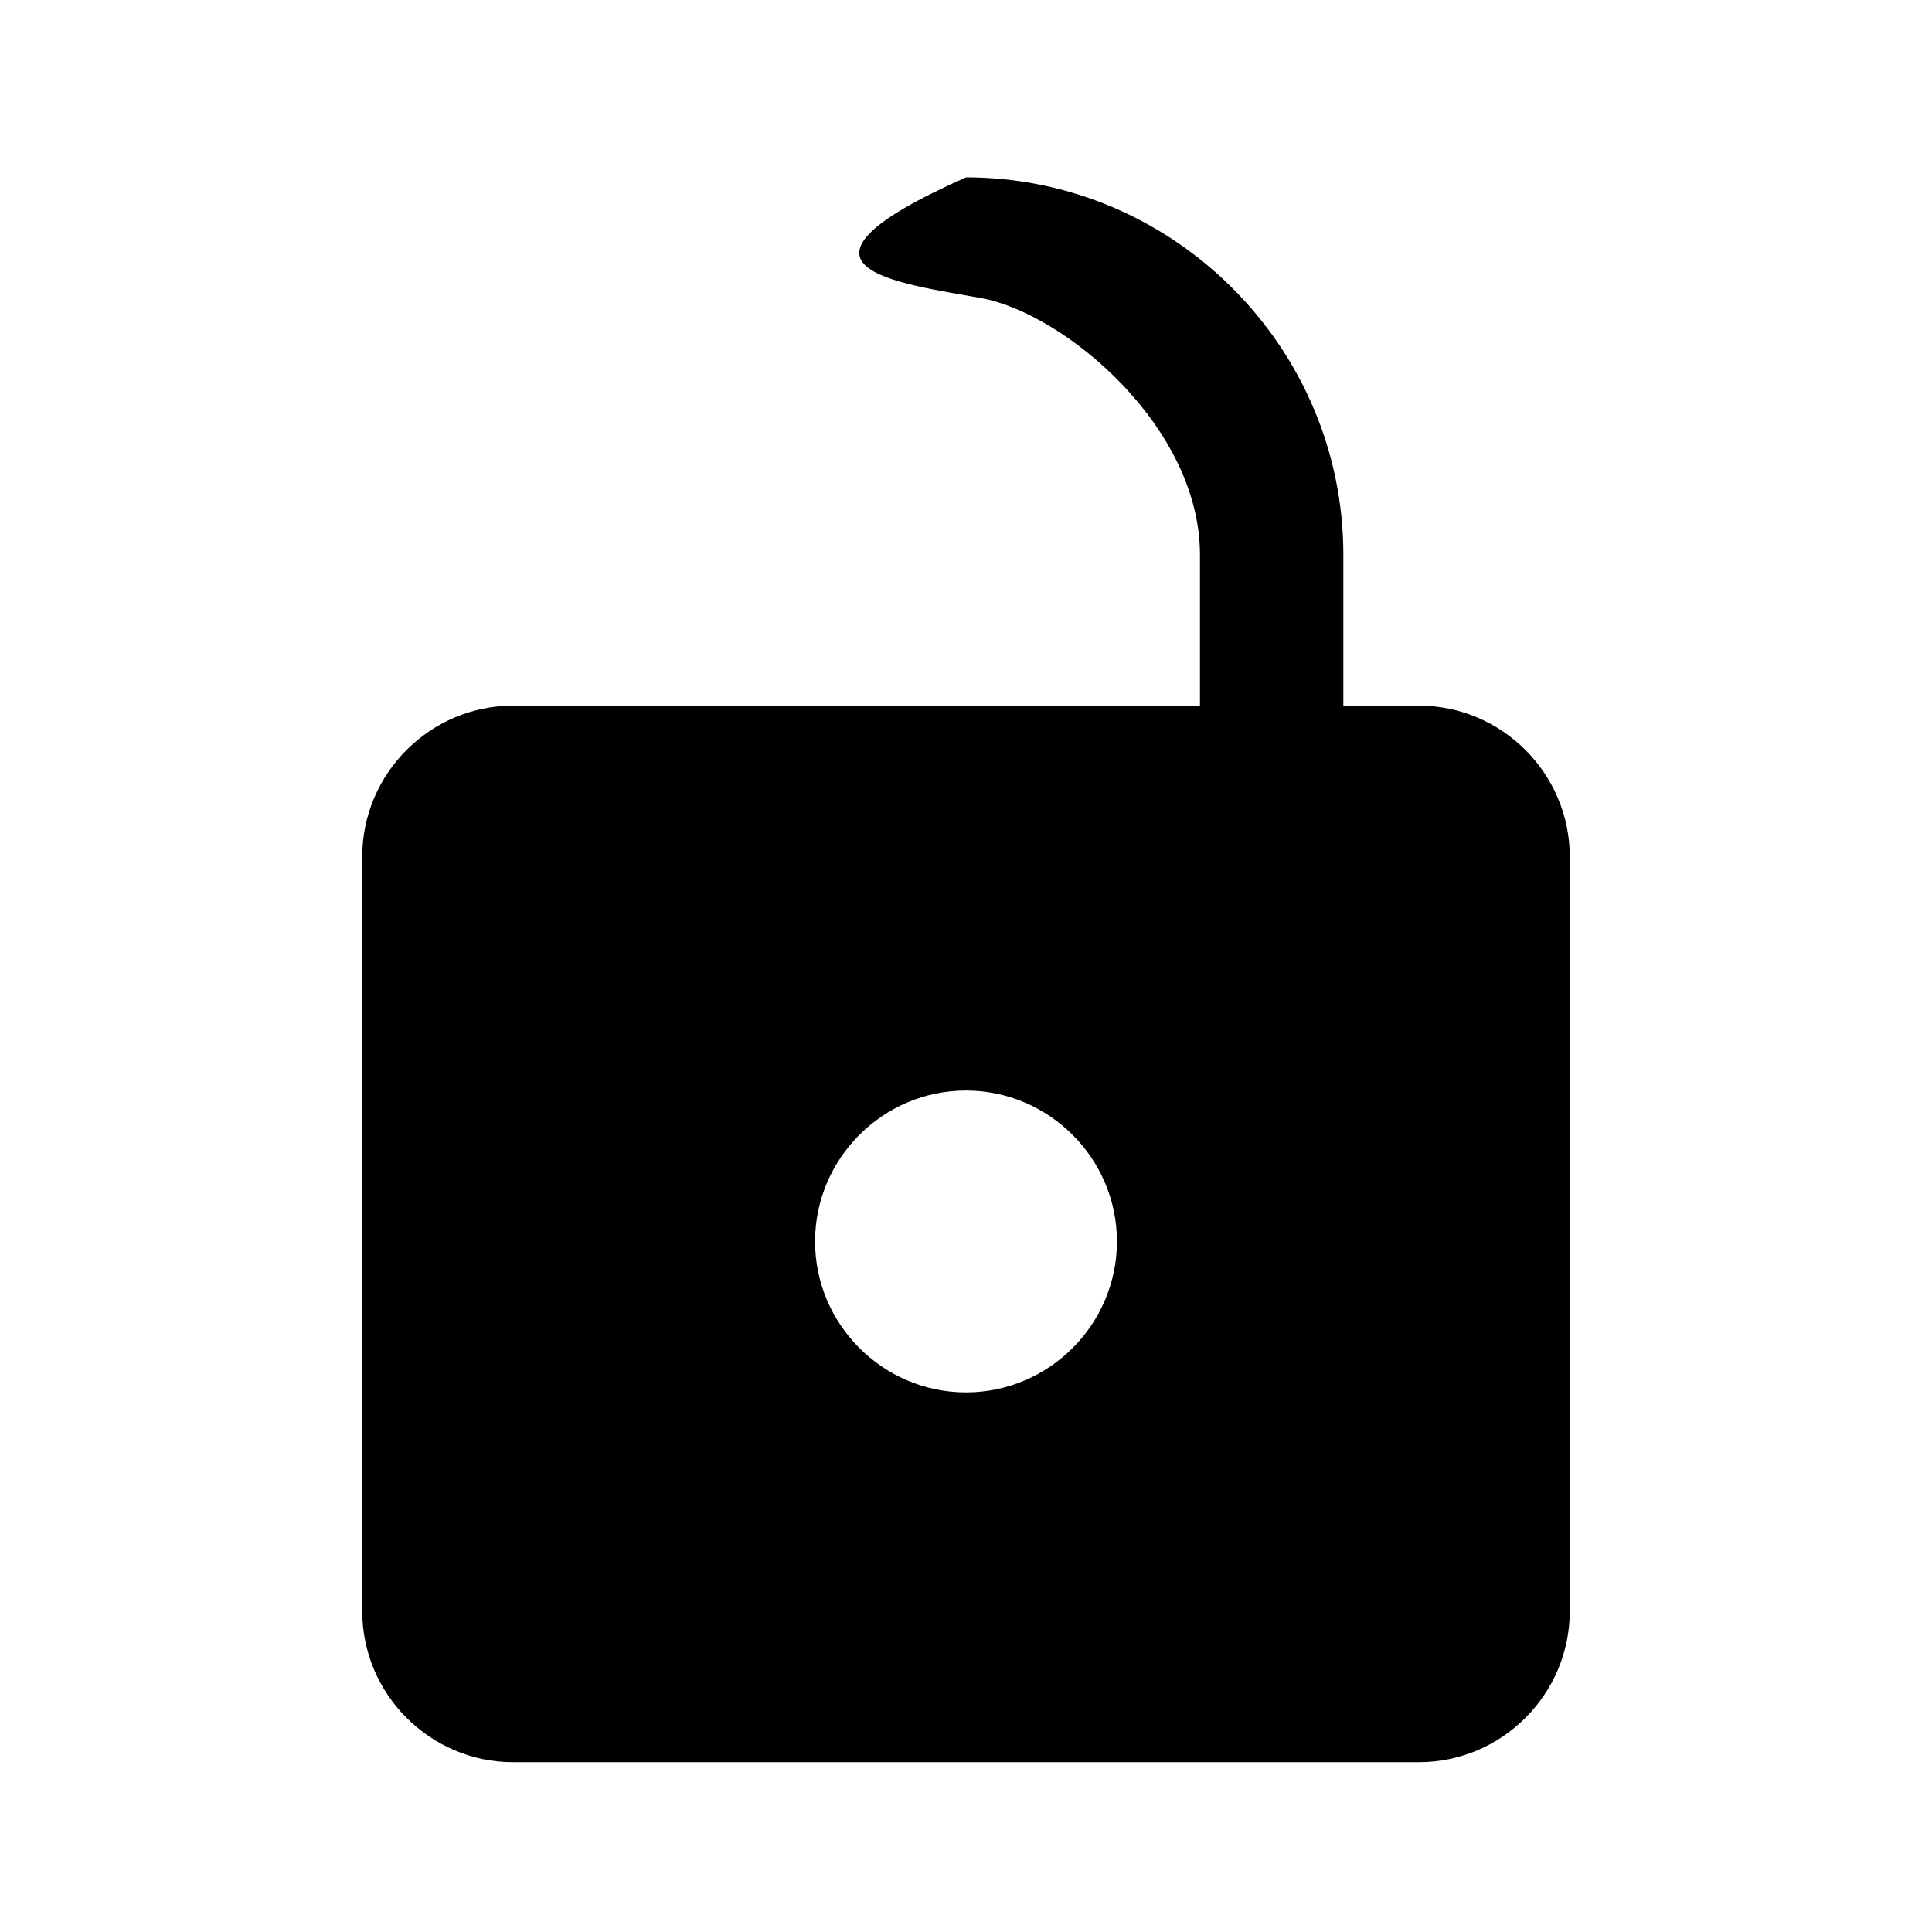
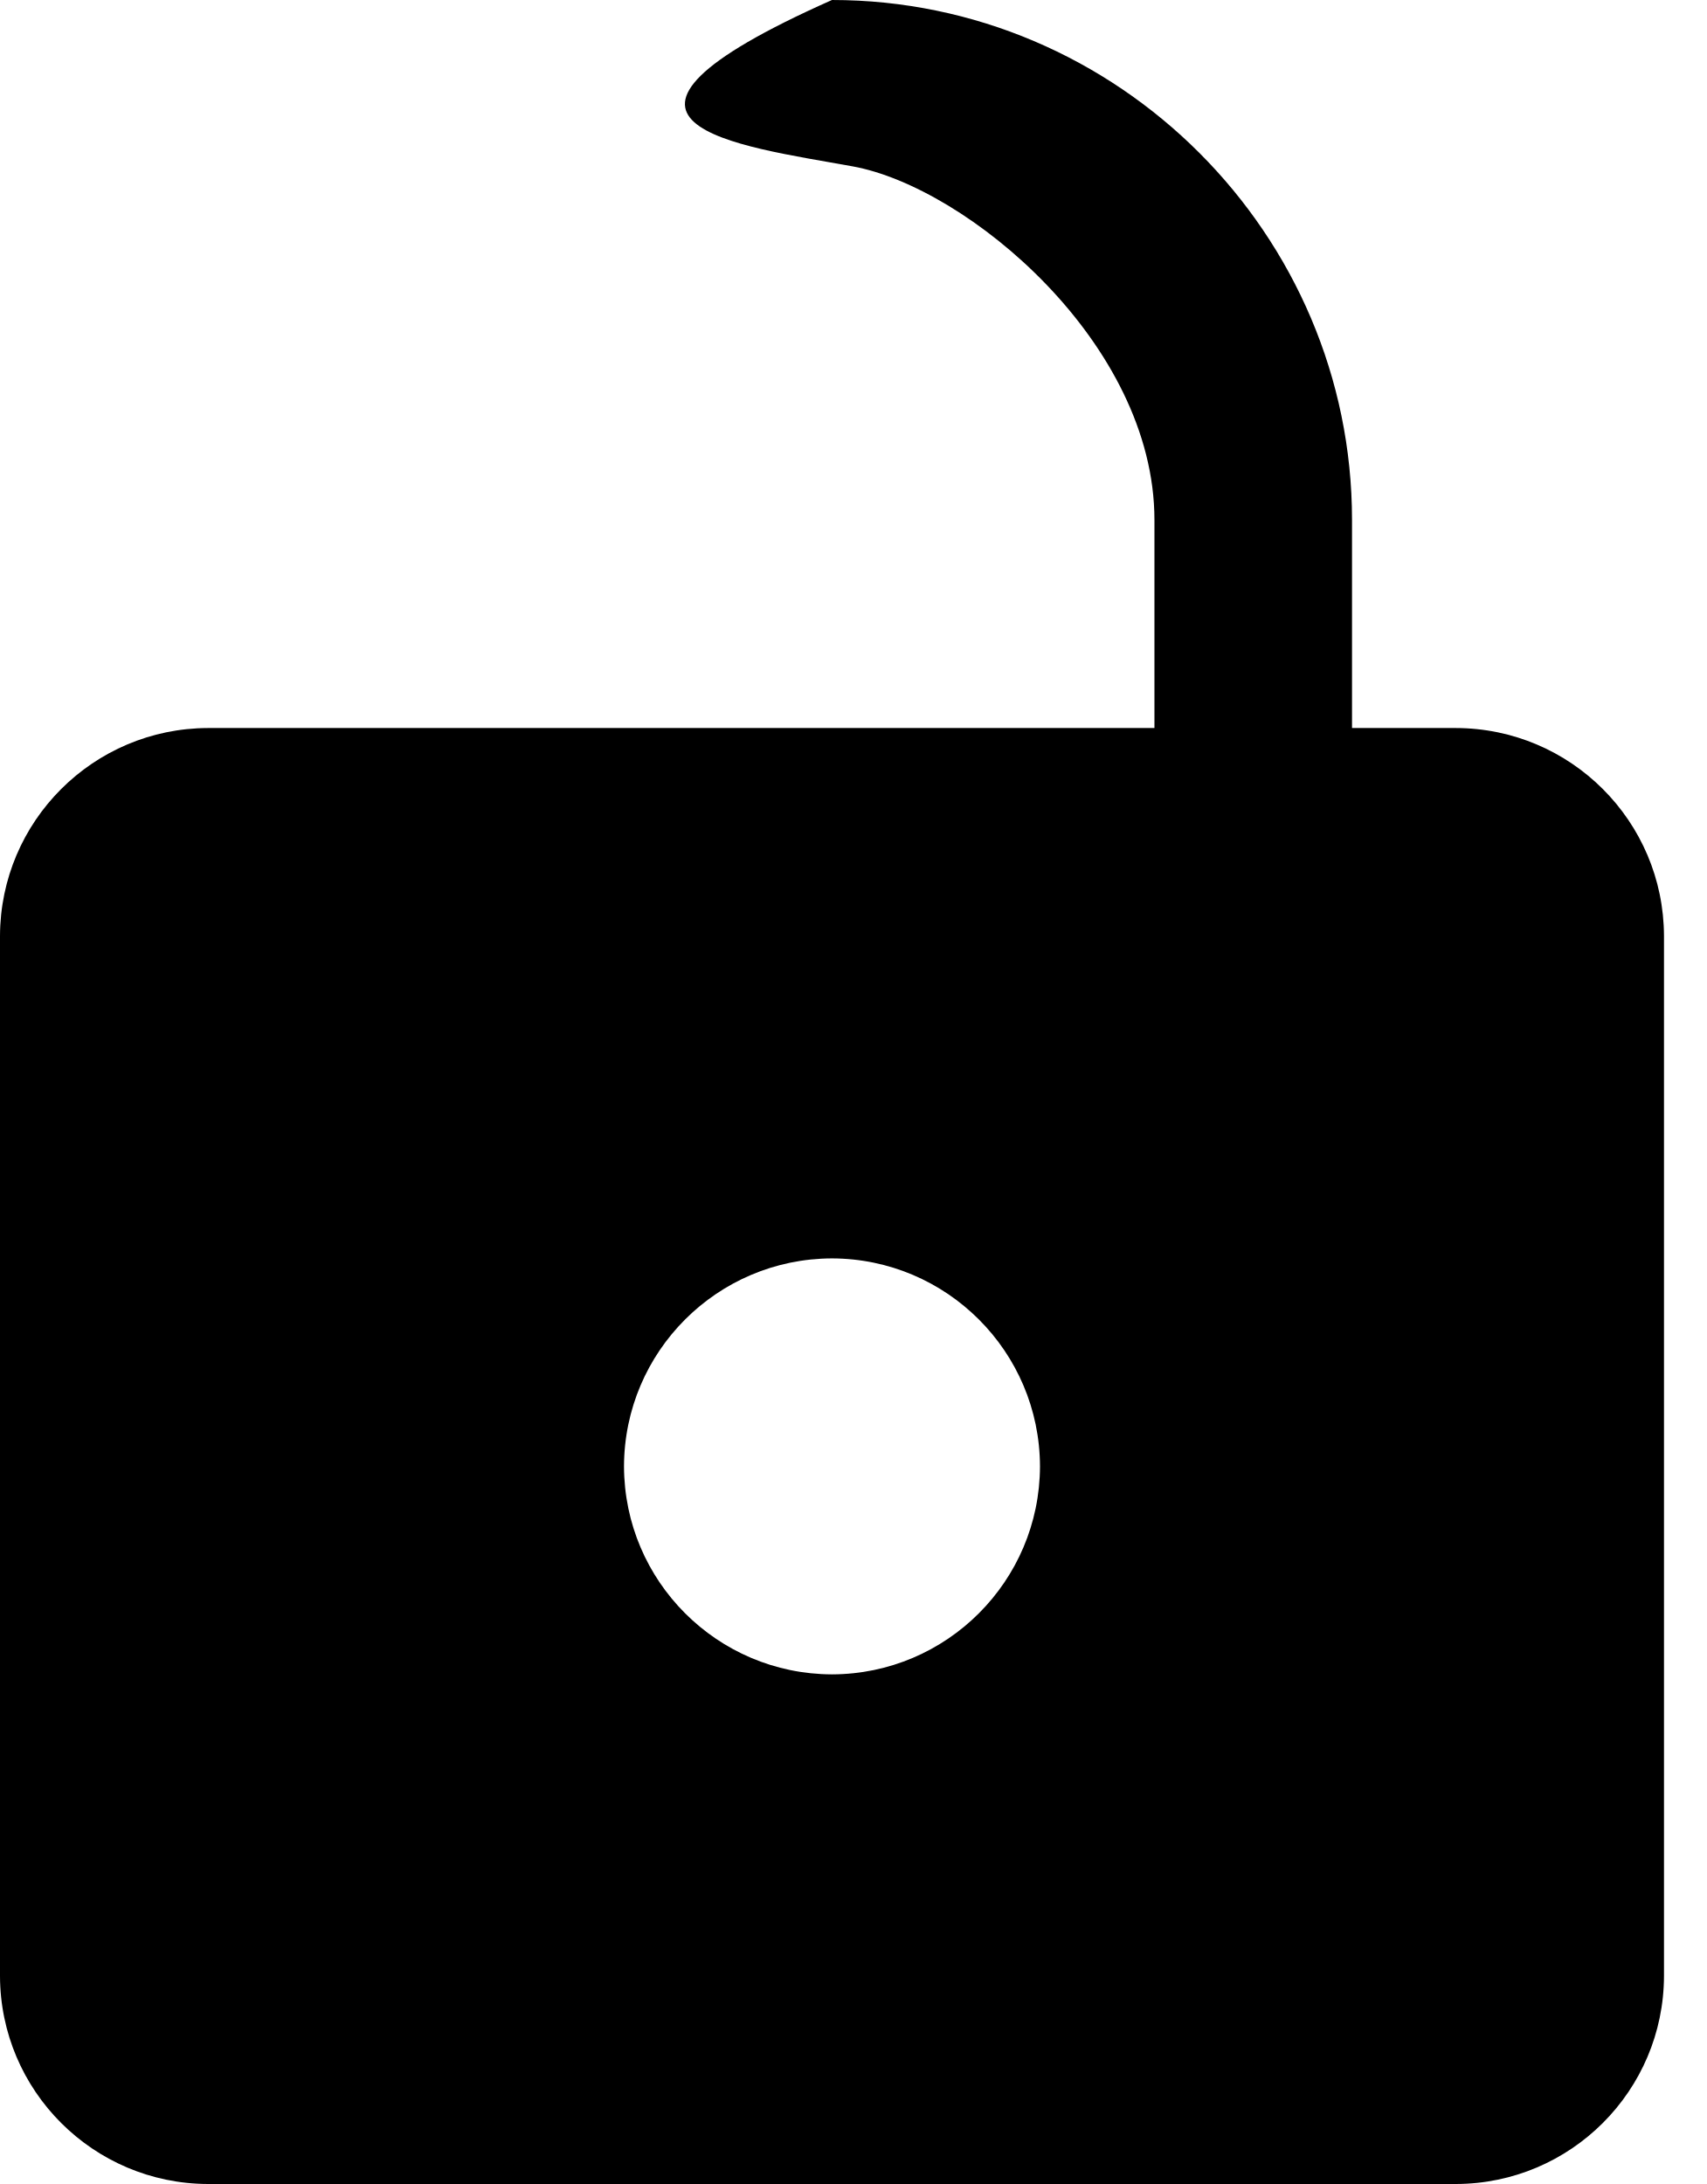
- <svg xmlns="http://www.w3.org/2000/svg" viewBox="0 0 512 512">
-   <path d="m376 187h-20v-40c0-55-45-100-100-100-54.002 23.996-17.999 27.998 4 31.998s58.002 33.998 58.002 68.002h-.002v40h-182c-22.002 0-40 17.998-40 40v200c0 22.002 17.998 40 40 40h240c22.002 0 40-17.998 40-40v-200c0-22.002-17.998-40-40-40zm-120 182c-22.002 0-40-17.998-40-40s17.998-40 40-40 40 17.998 40 40-17.998 40-40 40z" />
+ <svg xmlns="http://www.w3.org/2000/svg" viewBox="0 0 25 32">
+   <path d="M21.333 10.667H19.81V7.619C19.81 3.429 16.38 0 12.19 0c-4.114 1.828-1.37 2.133.305 2.438 1.676.305 4.42 2.59 4.42 5.181v3.048H3.047A3.056 3.056 0 000 13.714v15.238A3.056 3.056 0 003.048 32h18.285a3.056 3.056 0 003.048-3.048V13.714a3.056 3.056 0 00-3.048-3.047zM12.19 24.533a3.056 3.056 0 01-3.047-3.047 3.056 3.056 0 013.047-3.048 3.056 3.056 0 013.048 3.048 3.056 3.056 0 01-3.048 3.047z" />
</svg>
